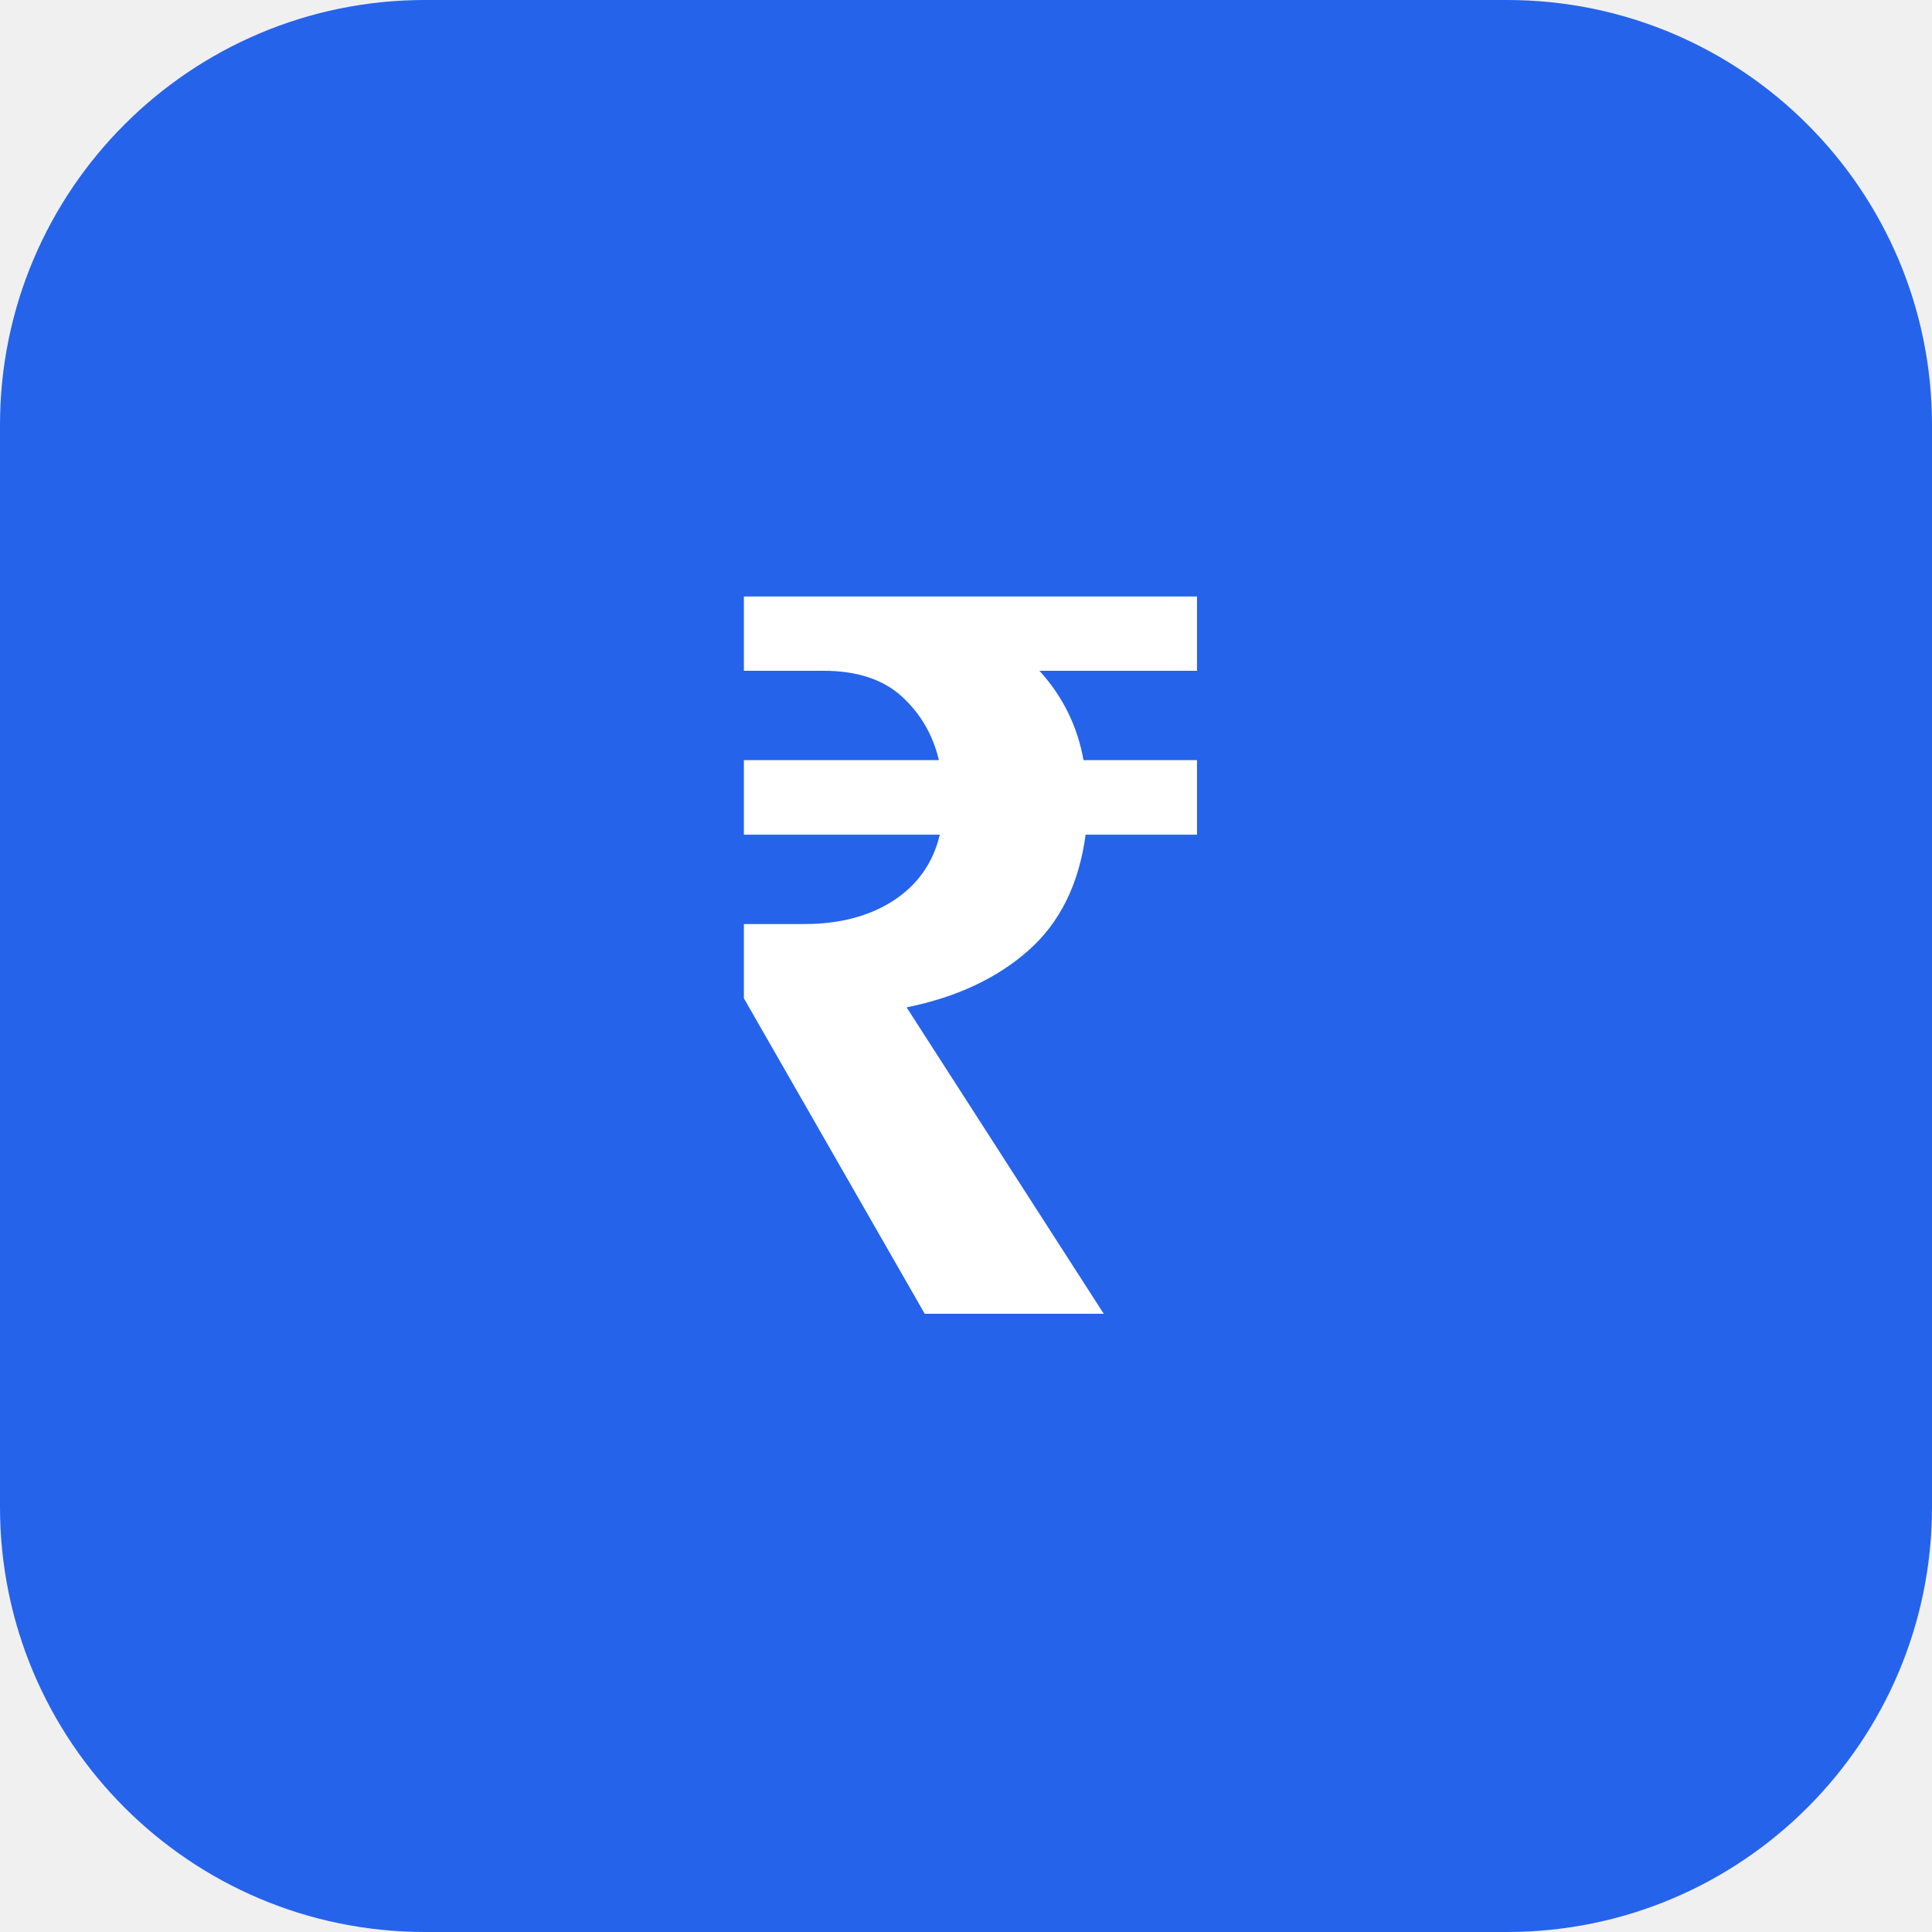
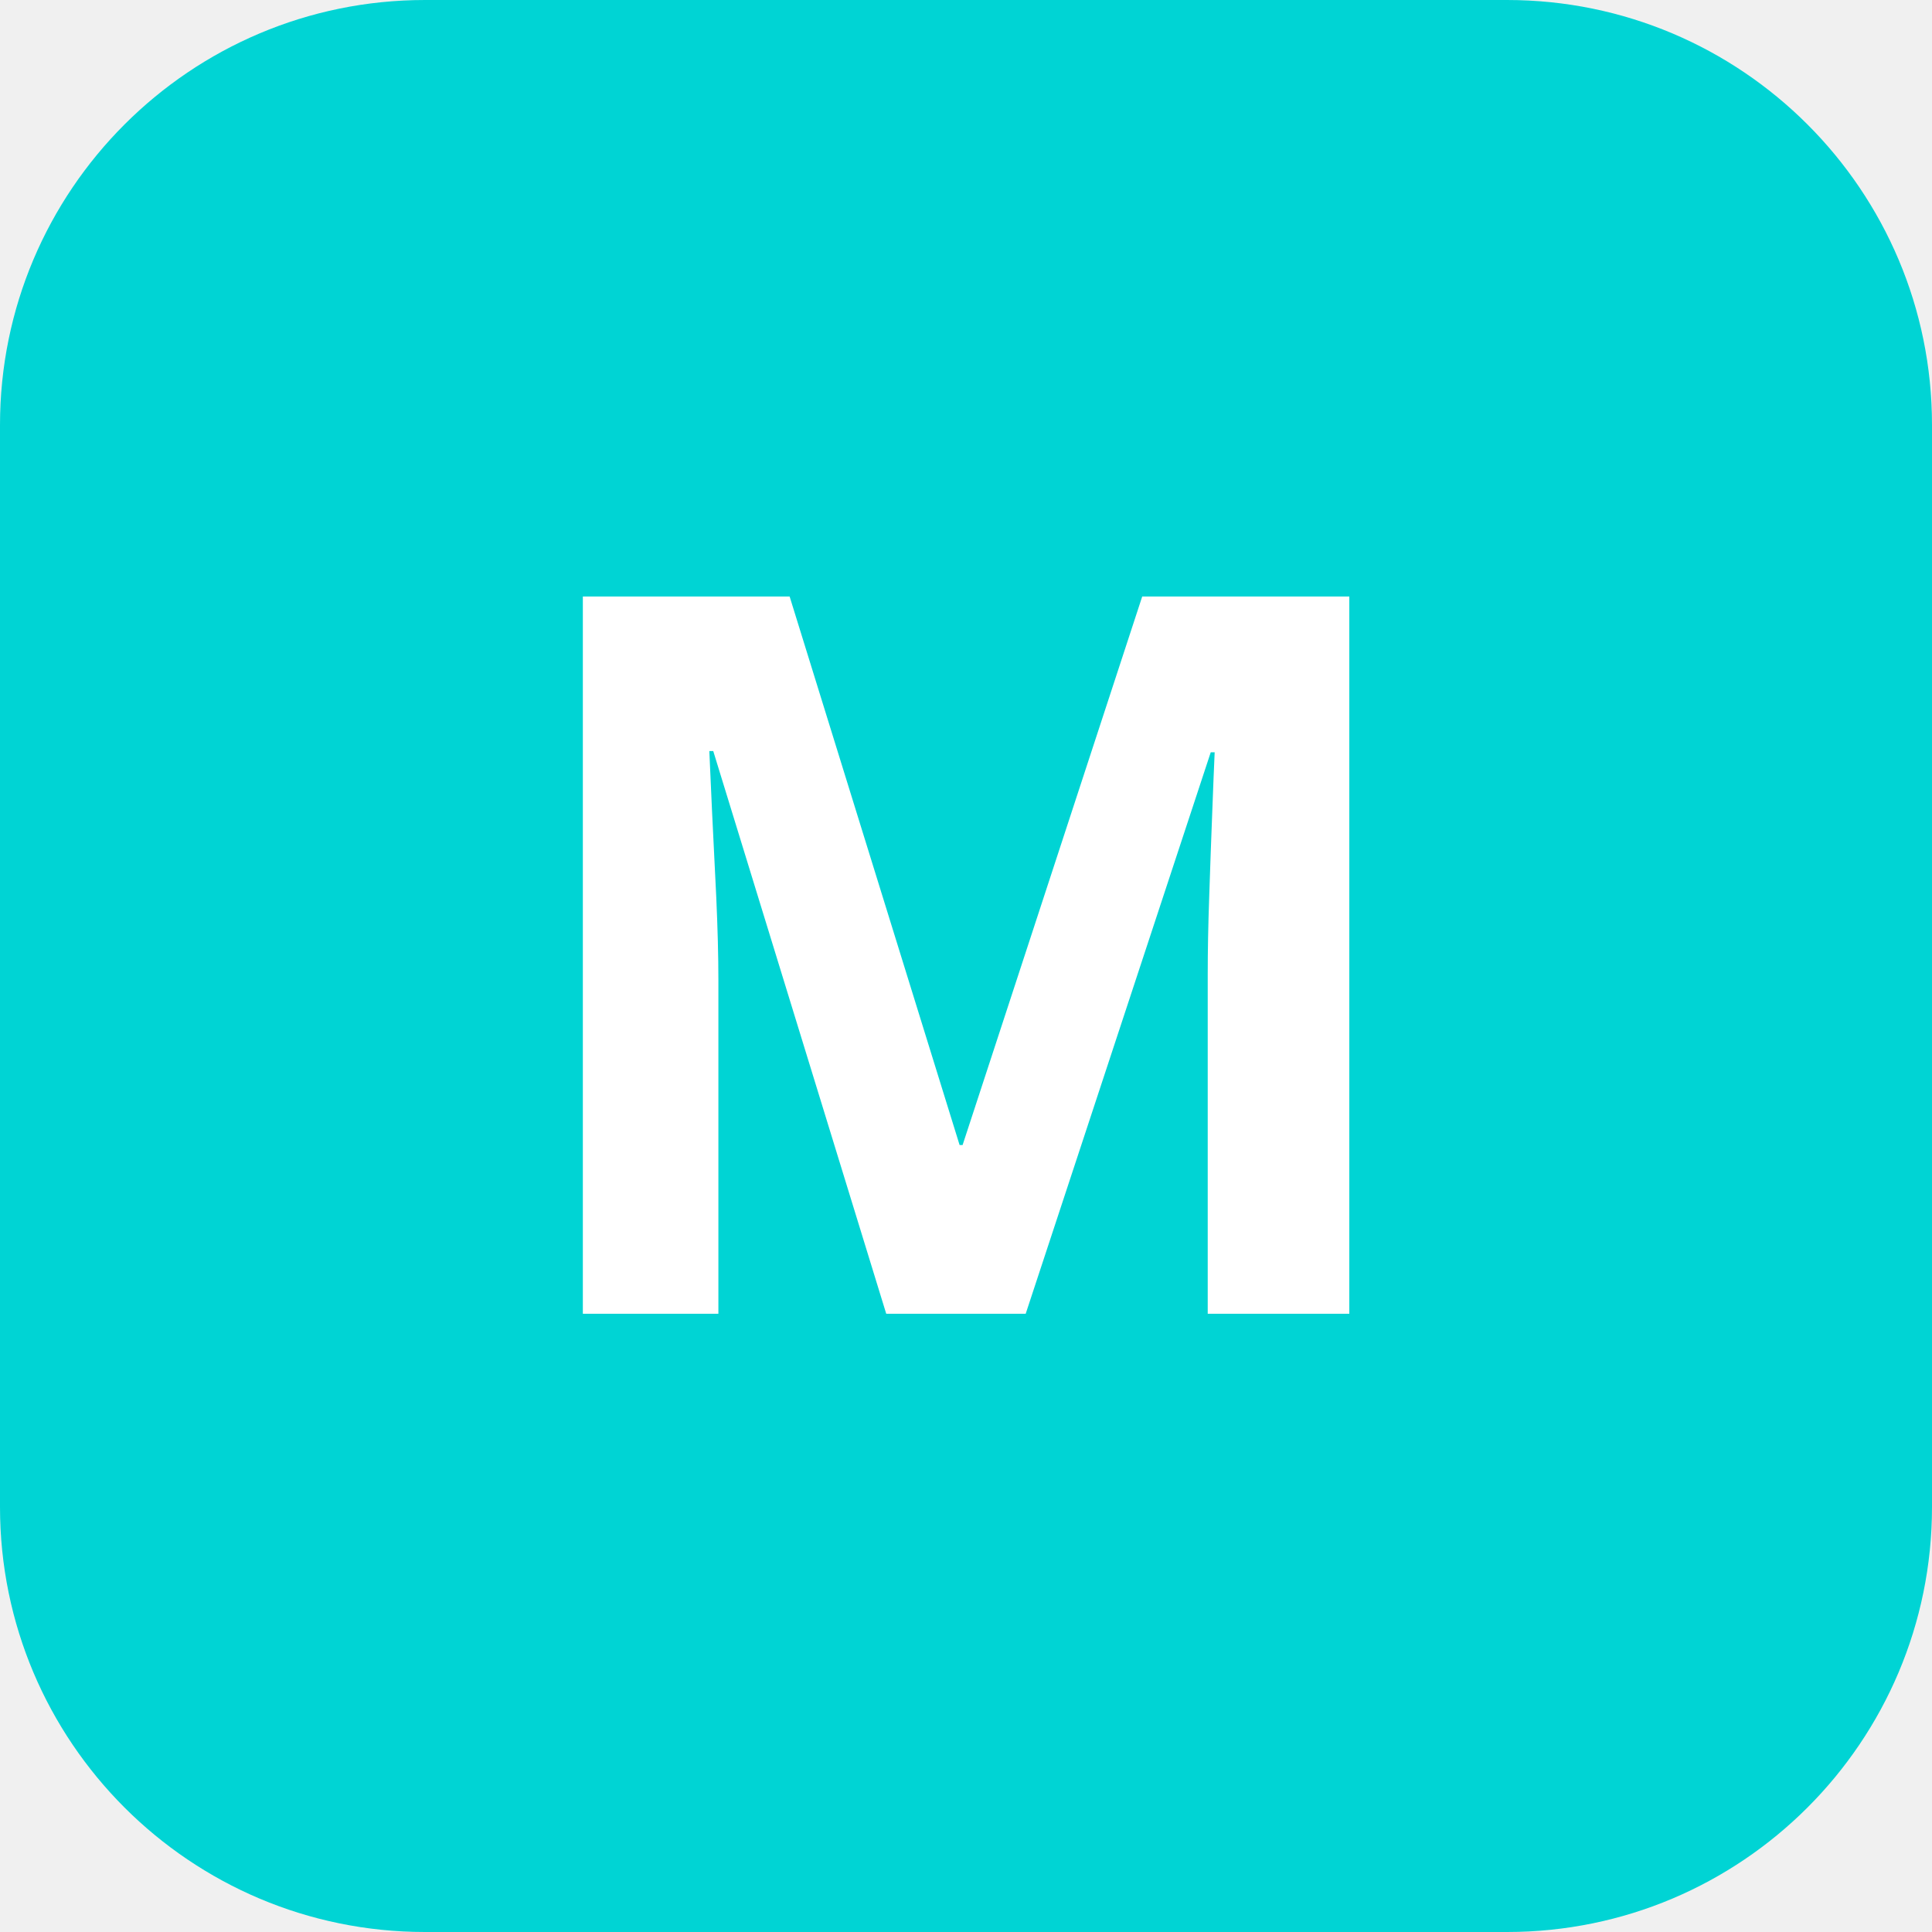
<svg xmlns="http://www.w3.org/2000/svg" viewBox="0 0 100 100">
-   <rect width="100" height="100" rx="22" fill="#2563eb" />
-   <text x="50" y="68" font-family="system-ui,sans-serif" font-size="52" font-weight="700" fill="white" text-anchor="middle">₹</text>
+   <rect width="100" height="100" rx="22" fill="#00D4D4" />
+   <text x="50" y="68" font-family="system-ui,sans-serif" font-size="52" font-weight="700" fill="white" text-anchor="middle">M</text>
</svg>
